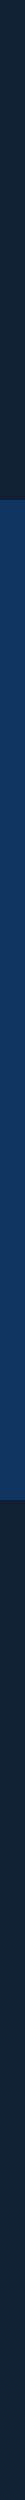
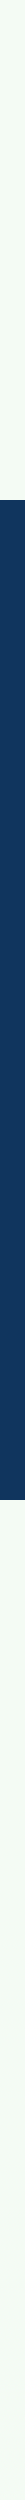
<svg xmlns="http://www.w3.org/2000/svg" id="header_background" width="100%" height="100">
-   <rect width="100%" height="20" fill="#112035" />
+   <rect width="100%" height="20" fill="#f4fbf4" />
  <rect width="100%" height="40" y="20" fill="#10355e" />
-   <rect width="100%" height="40" y="60" fill="#112035" />
+   <rect width="100%" height="40" y="60" fill="#f4fbf4" />
</svg>
